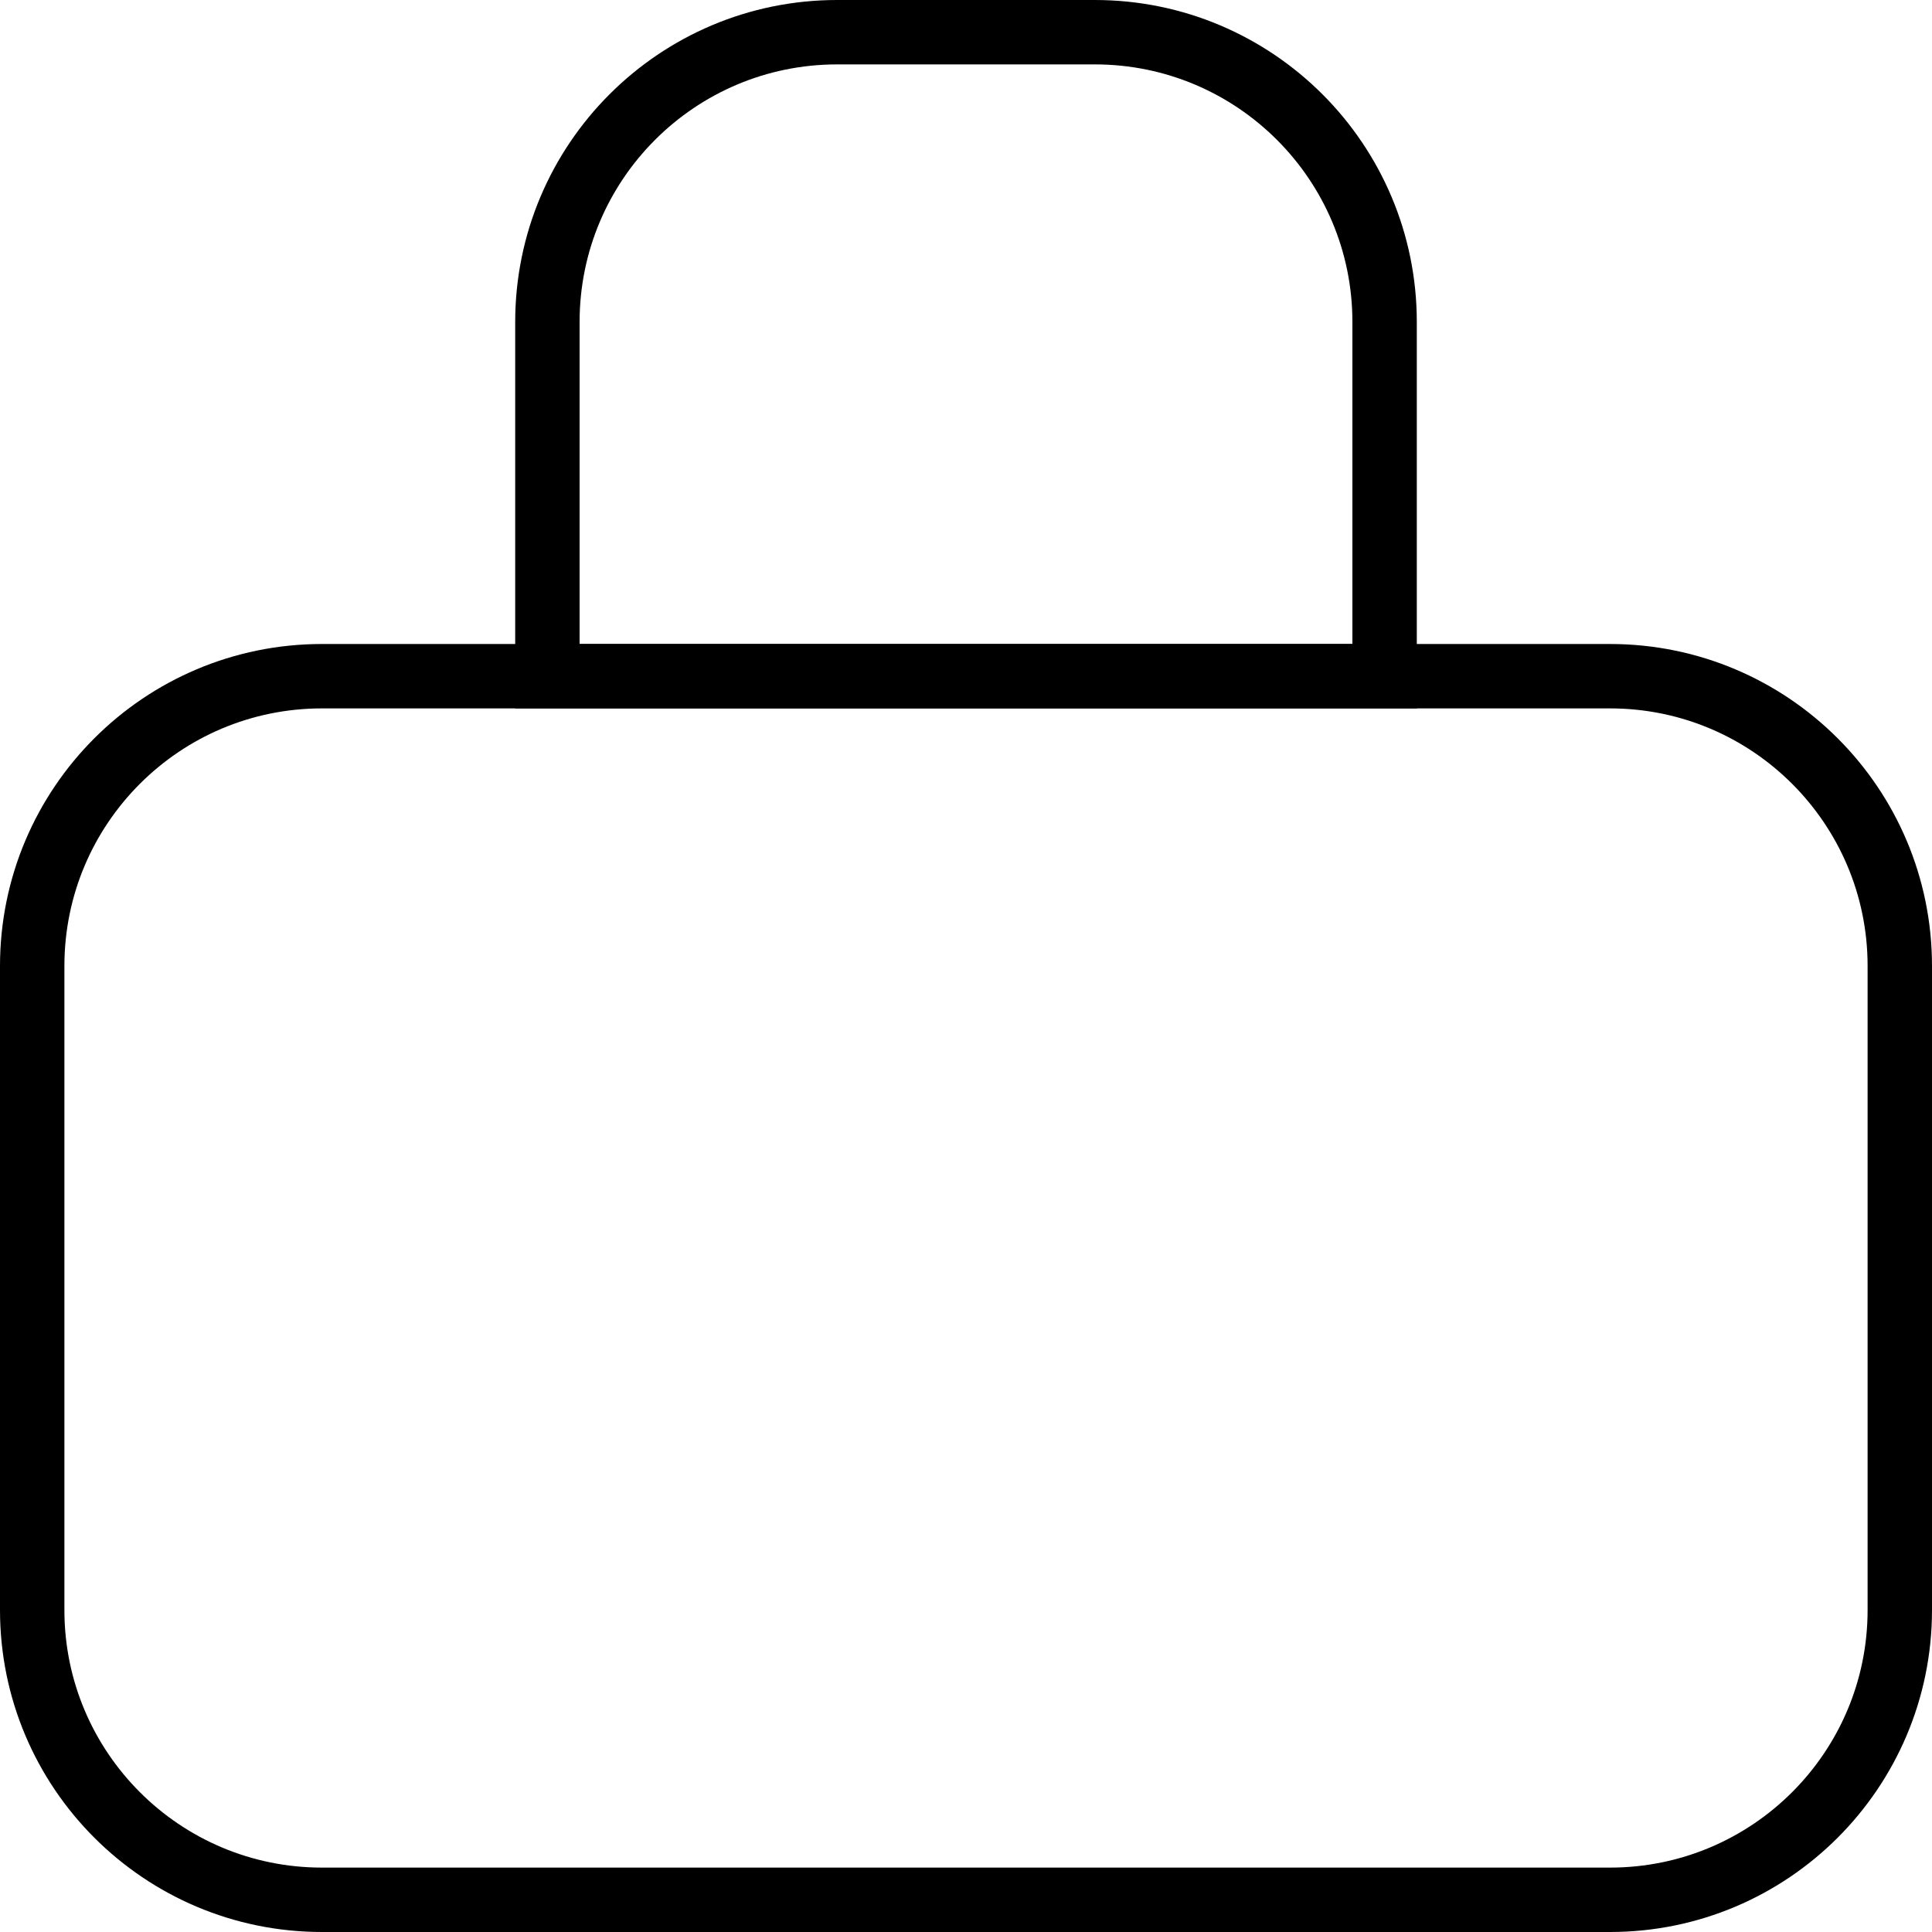
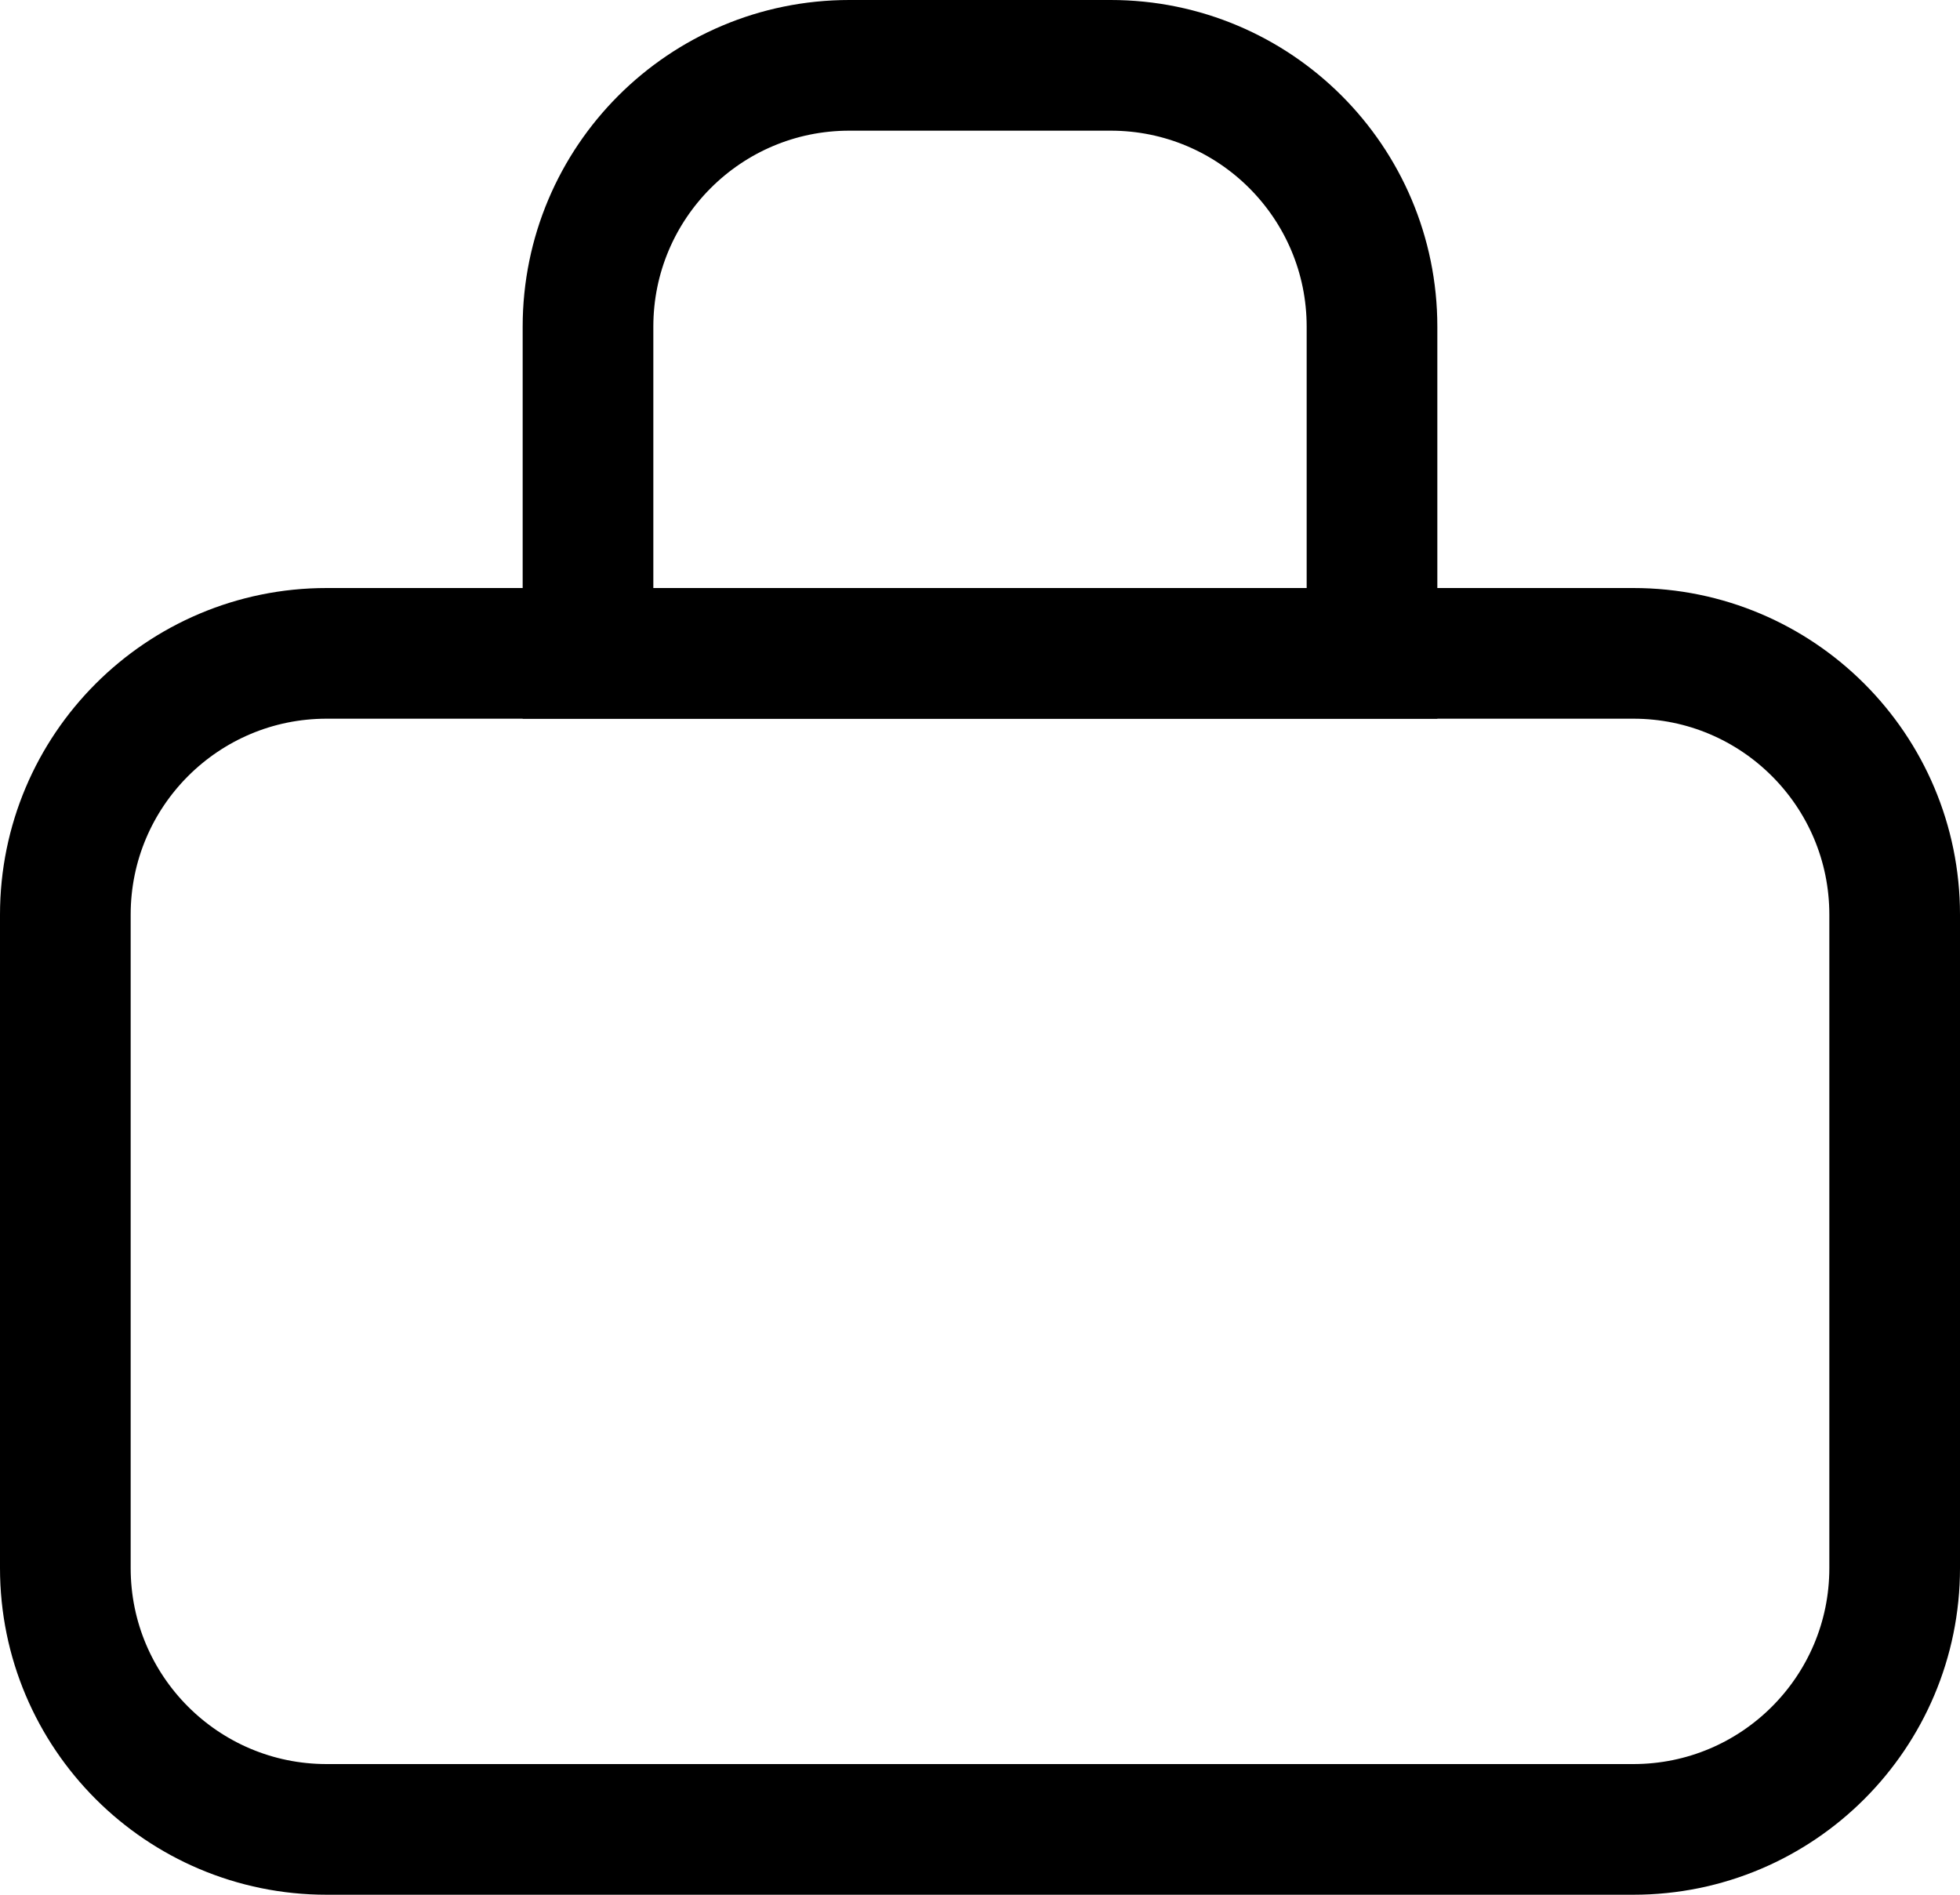
- <svg xmlns="http://www.w3.org/2000/svg" width="30" height="30" viewBox="0 0 30 30" fill="none">
-   <rect x="0.5" y="10.5" width="29" height="19" rx="4.5" stroke="black" />
-   <path d="M8.5 5C8.5 2.515 10.515 0.5 13 0.5H17C19.485 0.5 21.5 2.515 21.5 5V10.5H8.5V5Z" stroke="black" />
+ <svg xmlns="http://www.w3.org/2000/svg" width="30" height="29" viewBox="0 0 30 29" fill="none">
+   <rect x="1" y="10" width="28" height="18" rx="4" stroke="black" stroke-width="2" />
+   <path d="M13 1H17C19.209 1 21 2.791 21 5V10H9V5C9 2.791 10.791 1 13 1Z" stroke="black" stroke-width="2" />
</svg>
